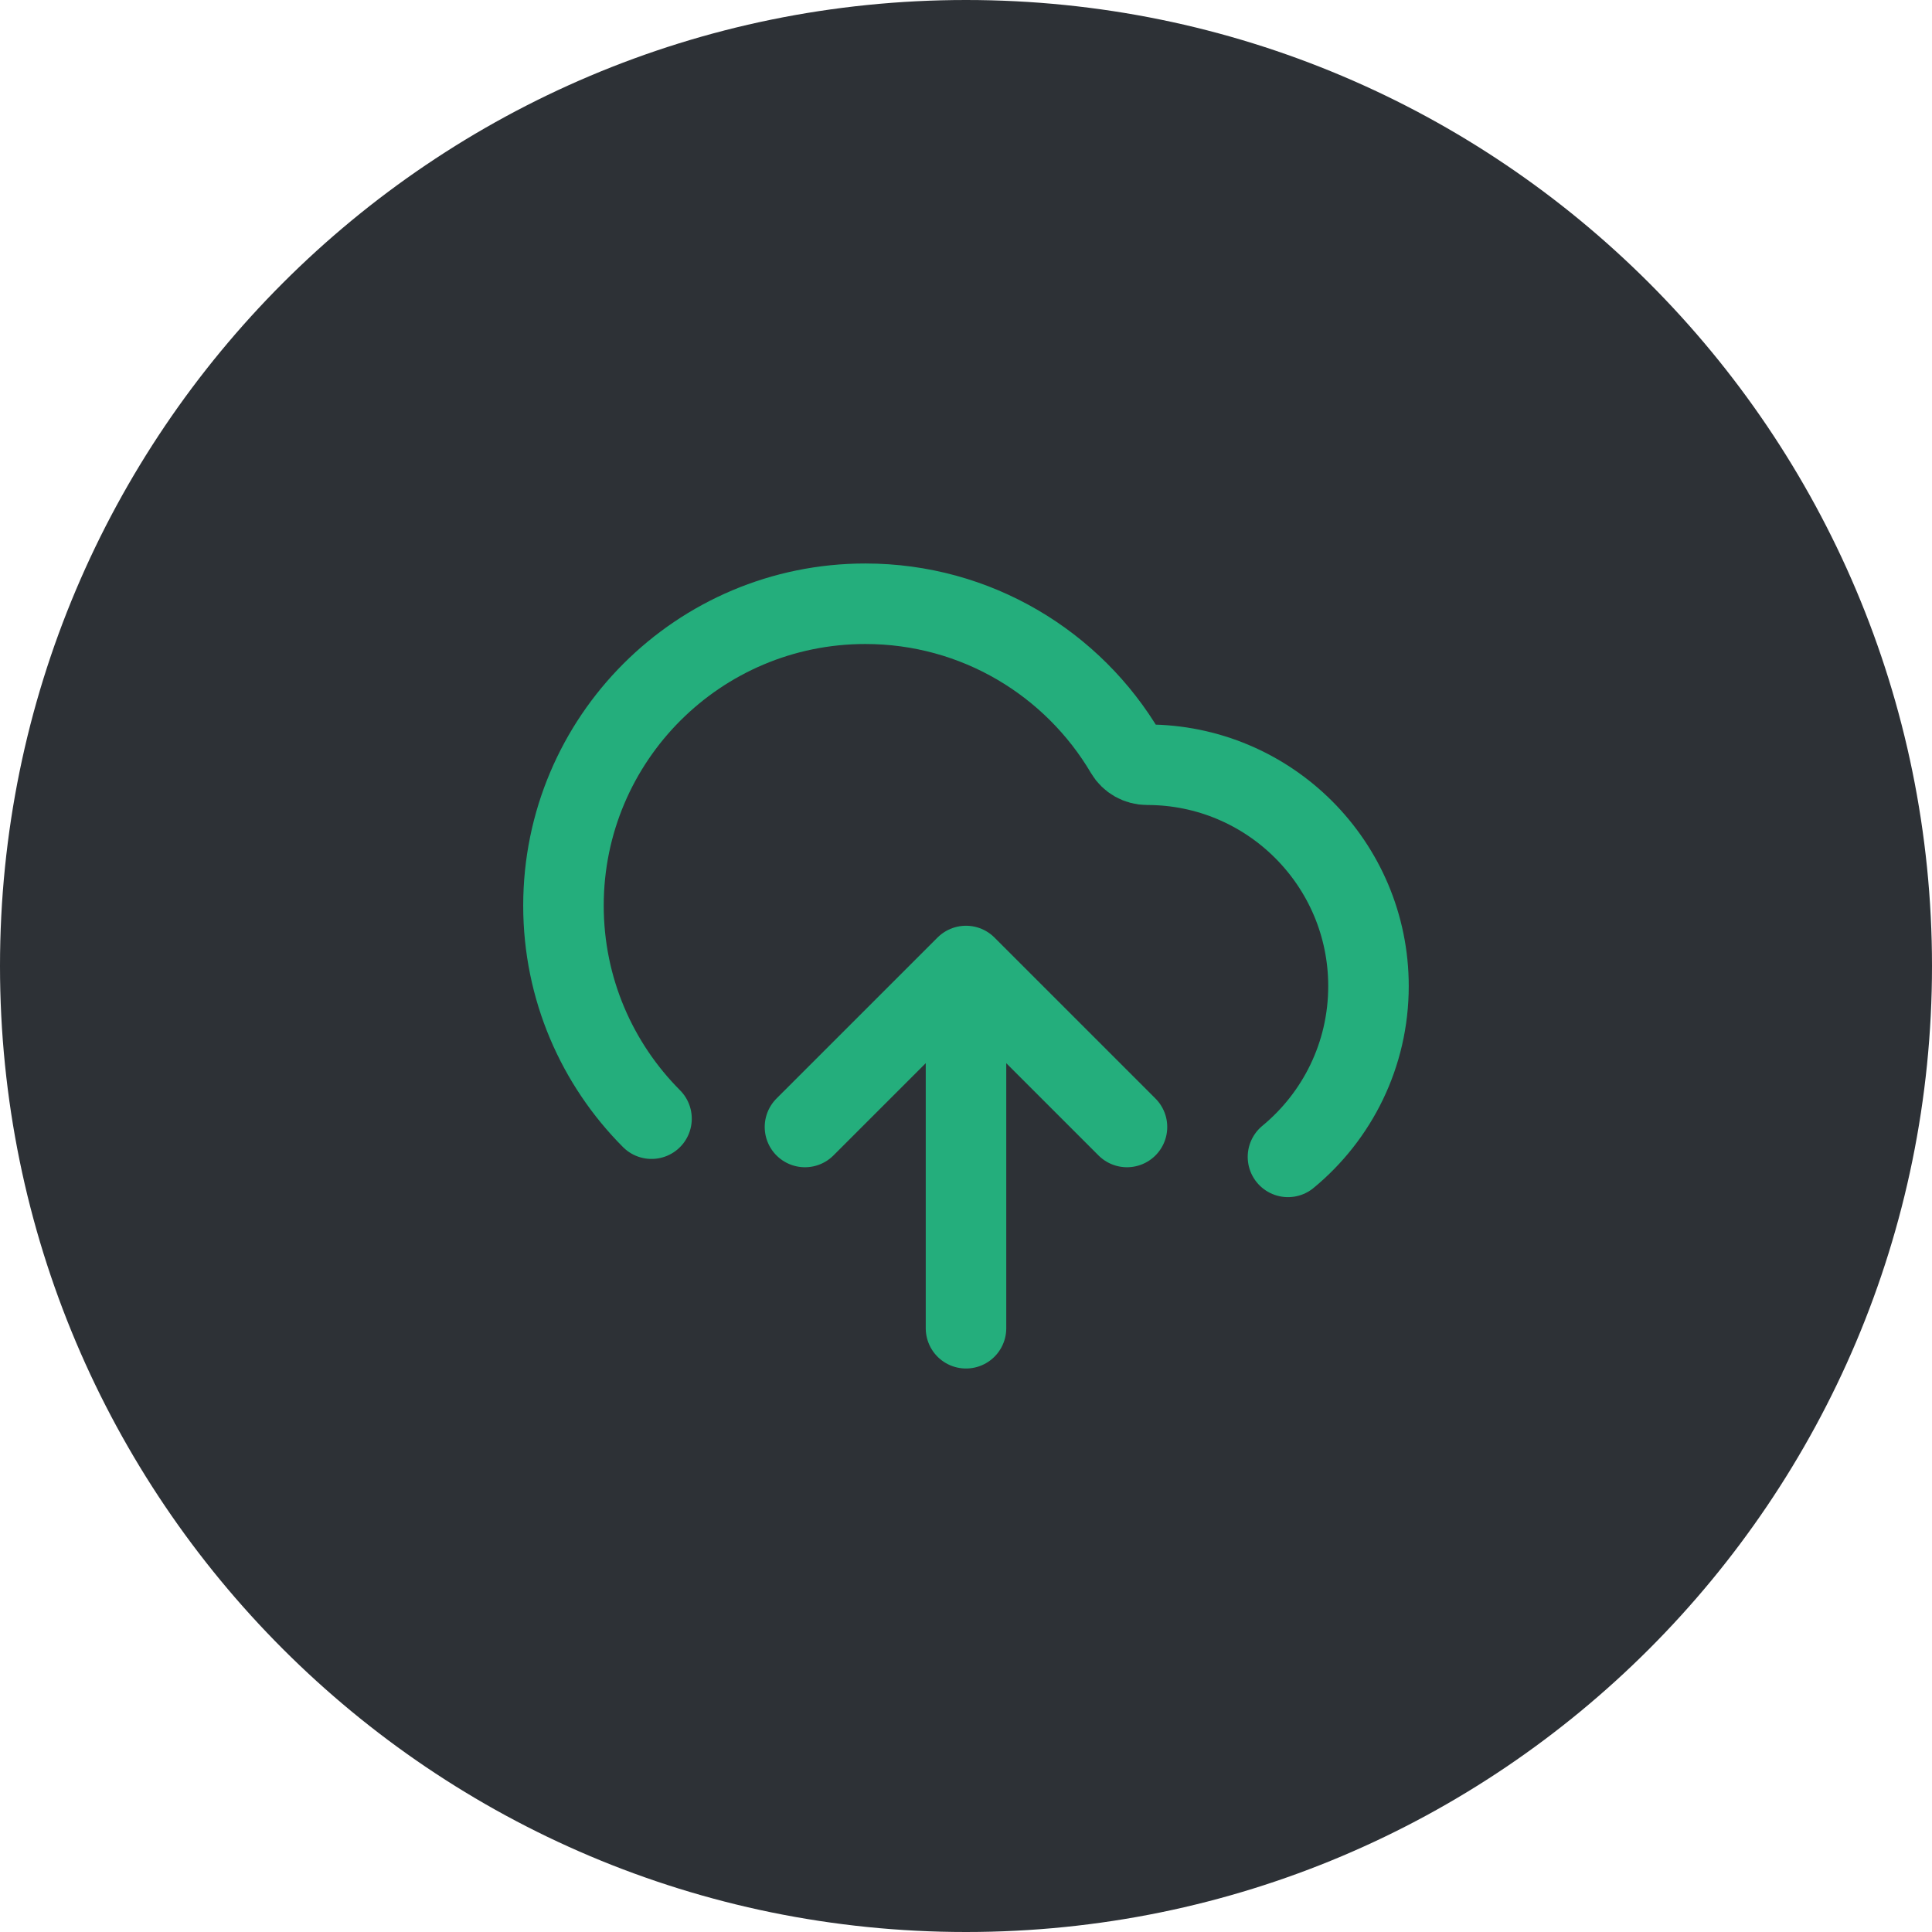
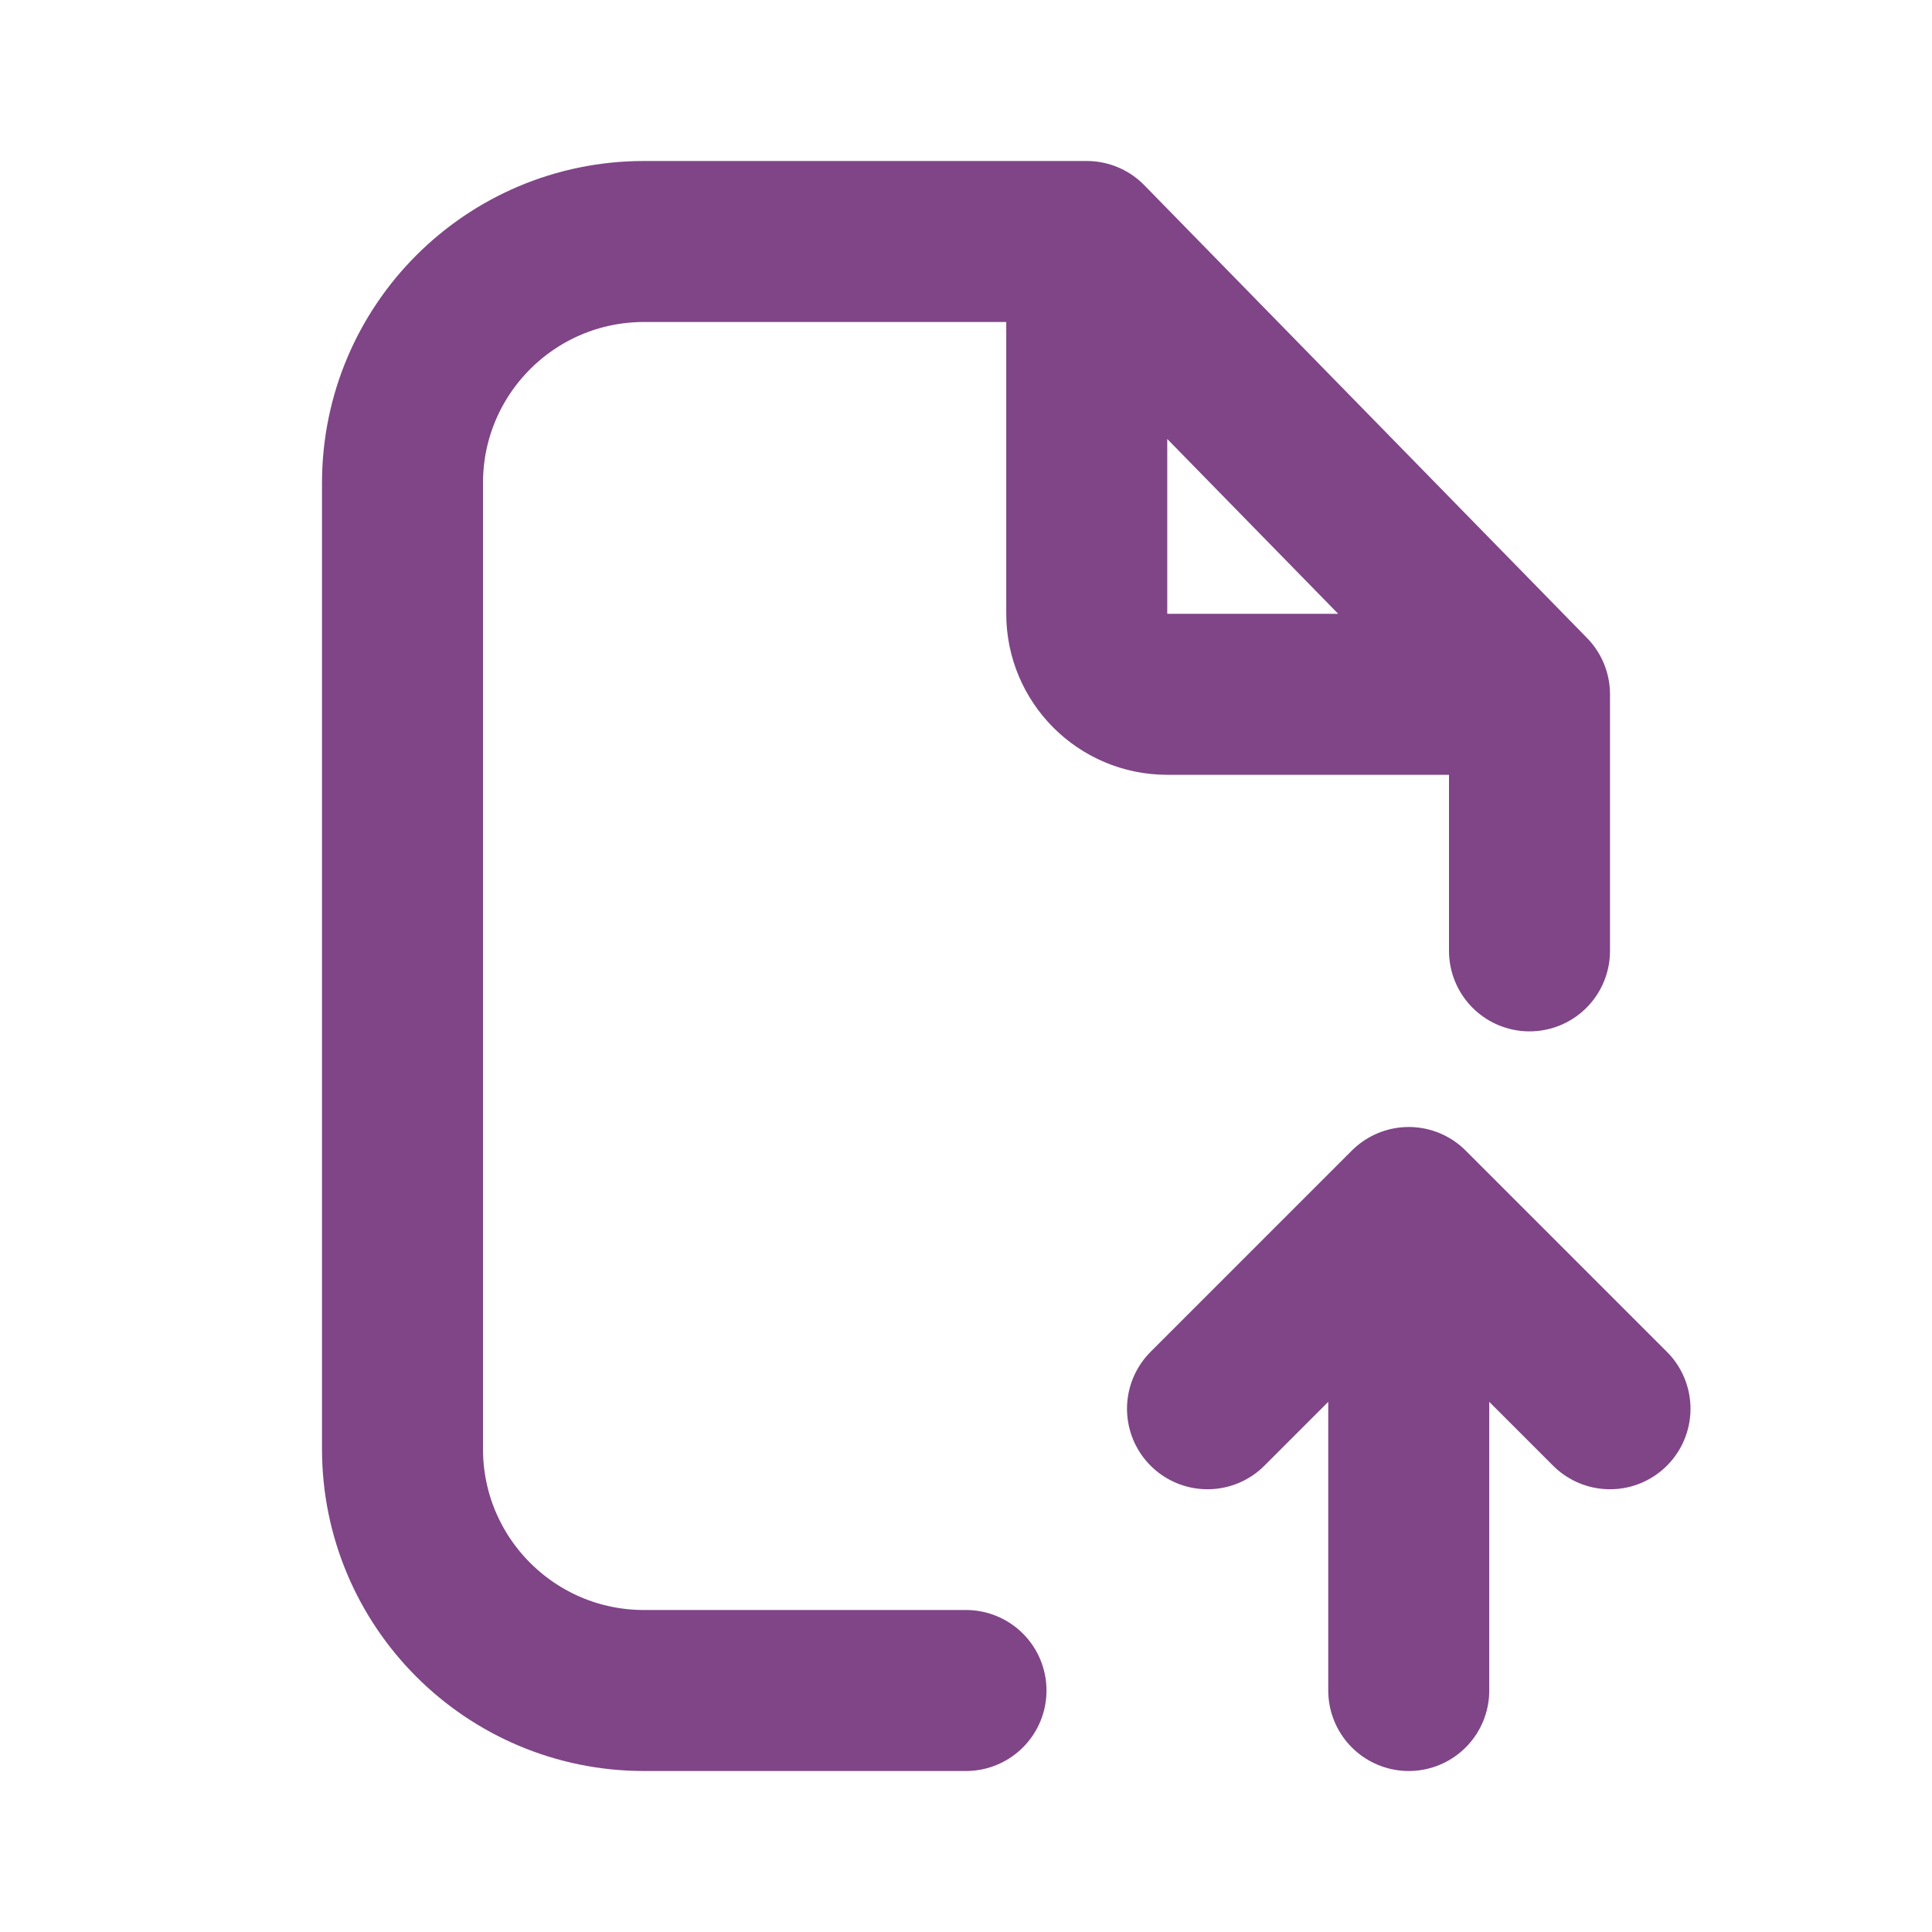
- <svg xmlns="http://www.w3.org/2000/svg" width="40" height="40" viewBox="0 0 40 40" fill="none">
-   <rect width="40" height="40" rx="20" fill="#2D3136" />
-   <path d="M16.666 23.333L20 20M20 20L23.333 23.333M20 20V27.5M26.666 23.952C27.684 23.112 28.333 21.84 28.333 20.417C28.333 17.885 26.281 15.833 23.75 15.833C23.568 15.833 23.397 15.738 23.305 15.581C22.218 13.737 20.212 12.5 17.916 12.5C14.465 12.5 11.666 15.298 11.666 18.75C11.666 20.472 12.363 22.031 13.489 23.161" stroke="#24AE7C" stroke-width="1.667" stroke-linecap="round" stroke-linejoin="round" />
+ <svg xmlns="http://www.w3.org/2000/svg" width="800px" height="800px" viewBox="0 0 24 24" fill="none">
+   <g id="SVGRepo_bgCarrier" stroke-width="0" />
+   <g id="SVGRepo_tracerCarrier" stroke-linecap="round" stroke-linejoin="round" />
+   <g id="SVGRepo_iconCarrier">
+     <path d="M13.5 3H12H8C6.343 3 5 4.343 5 6V18C5 19.657 6.343 21 8 21H12M13.5 3L19 8.625M13.5 3V7.625C13.5 8.177 13.948 8.625 14.5 8.625H19M19 8.625V11.812" stroke="#7f4587" stroke-width="2" stroke-linecap="round" stroke-linejoin="round" />
+     <path d="M17.5 21L17.5 15M17.5 15L20 17.5M17.5 15L15 17.5" stroke="#7f4587" stroke-width="2" stroke-linecap="round" stroke-linejoin="round" />
+   </g>
</svg>
